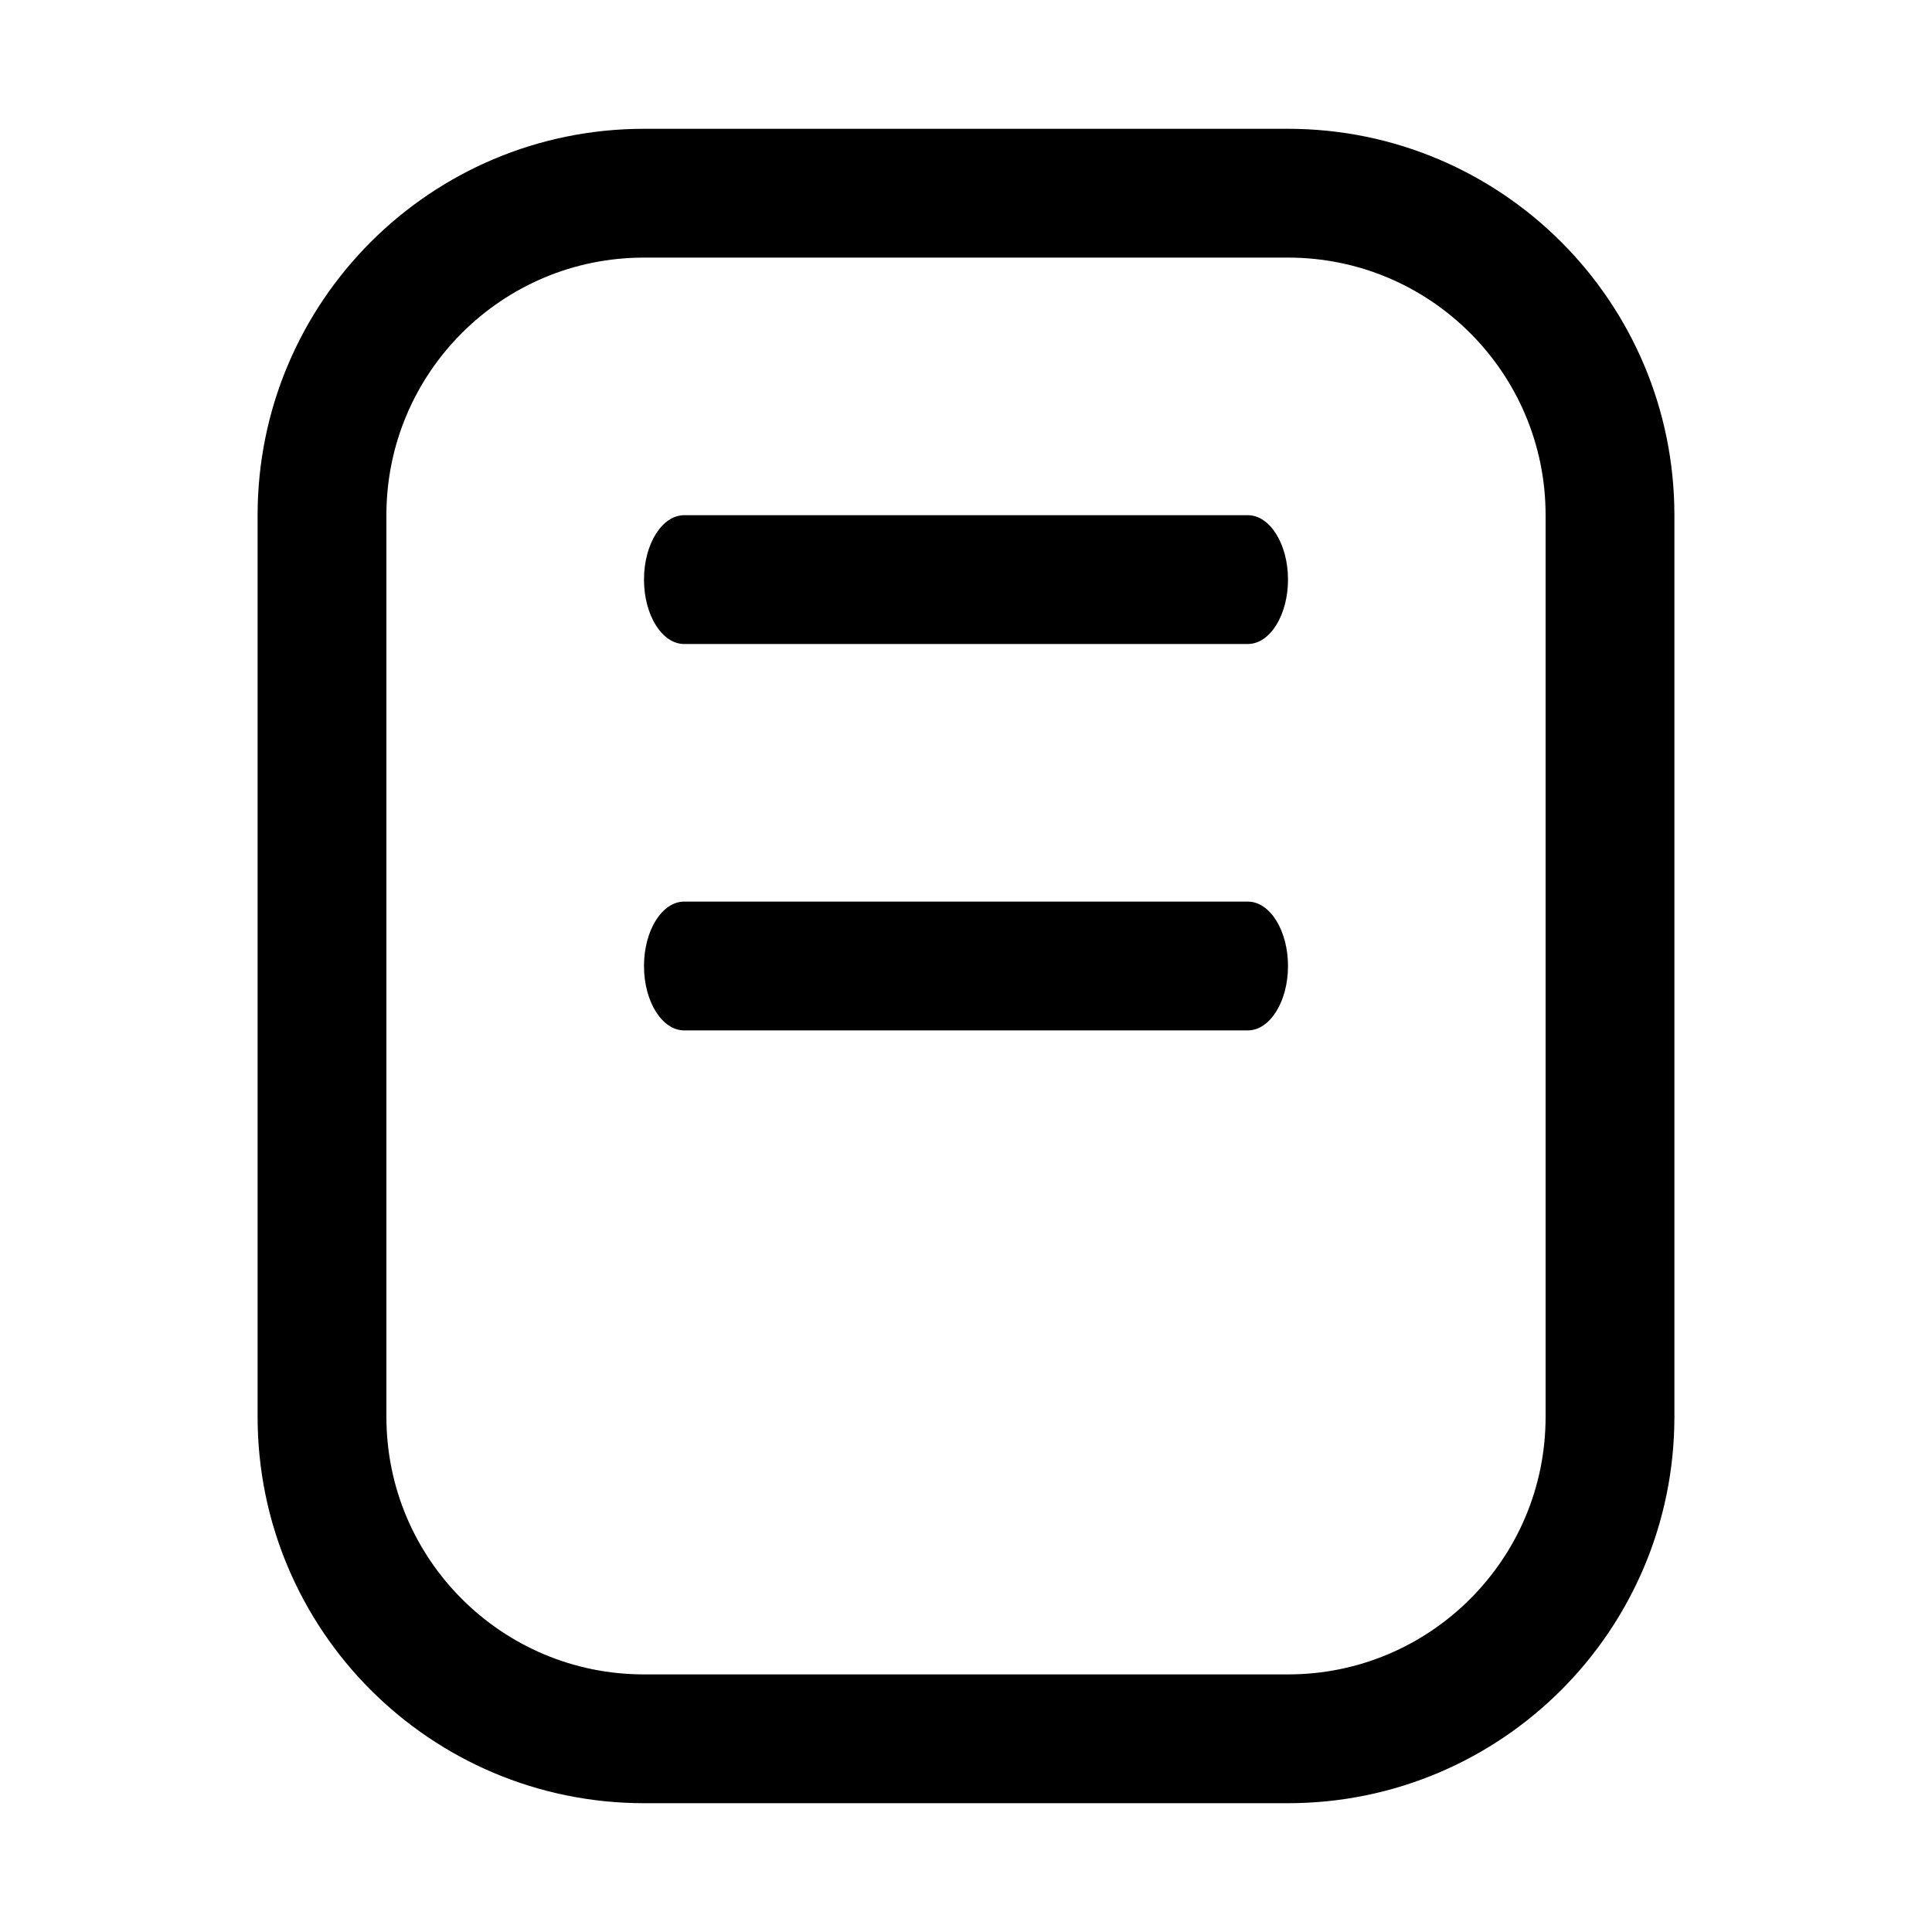
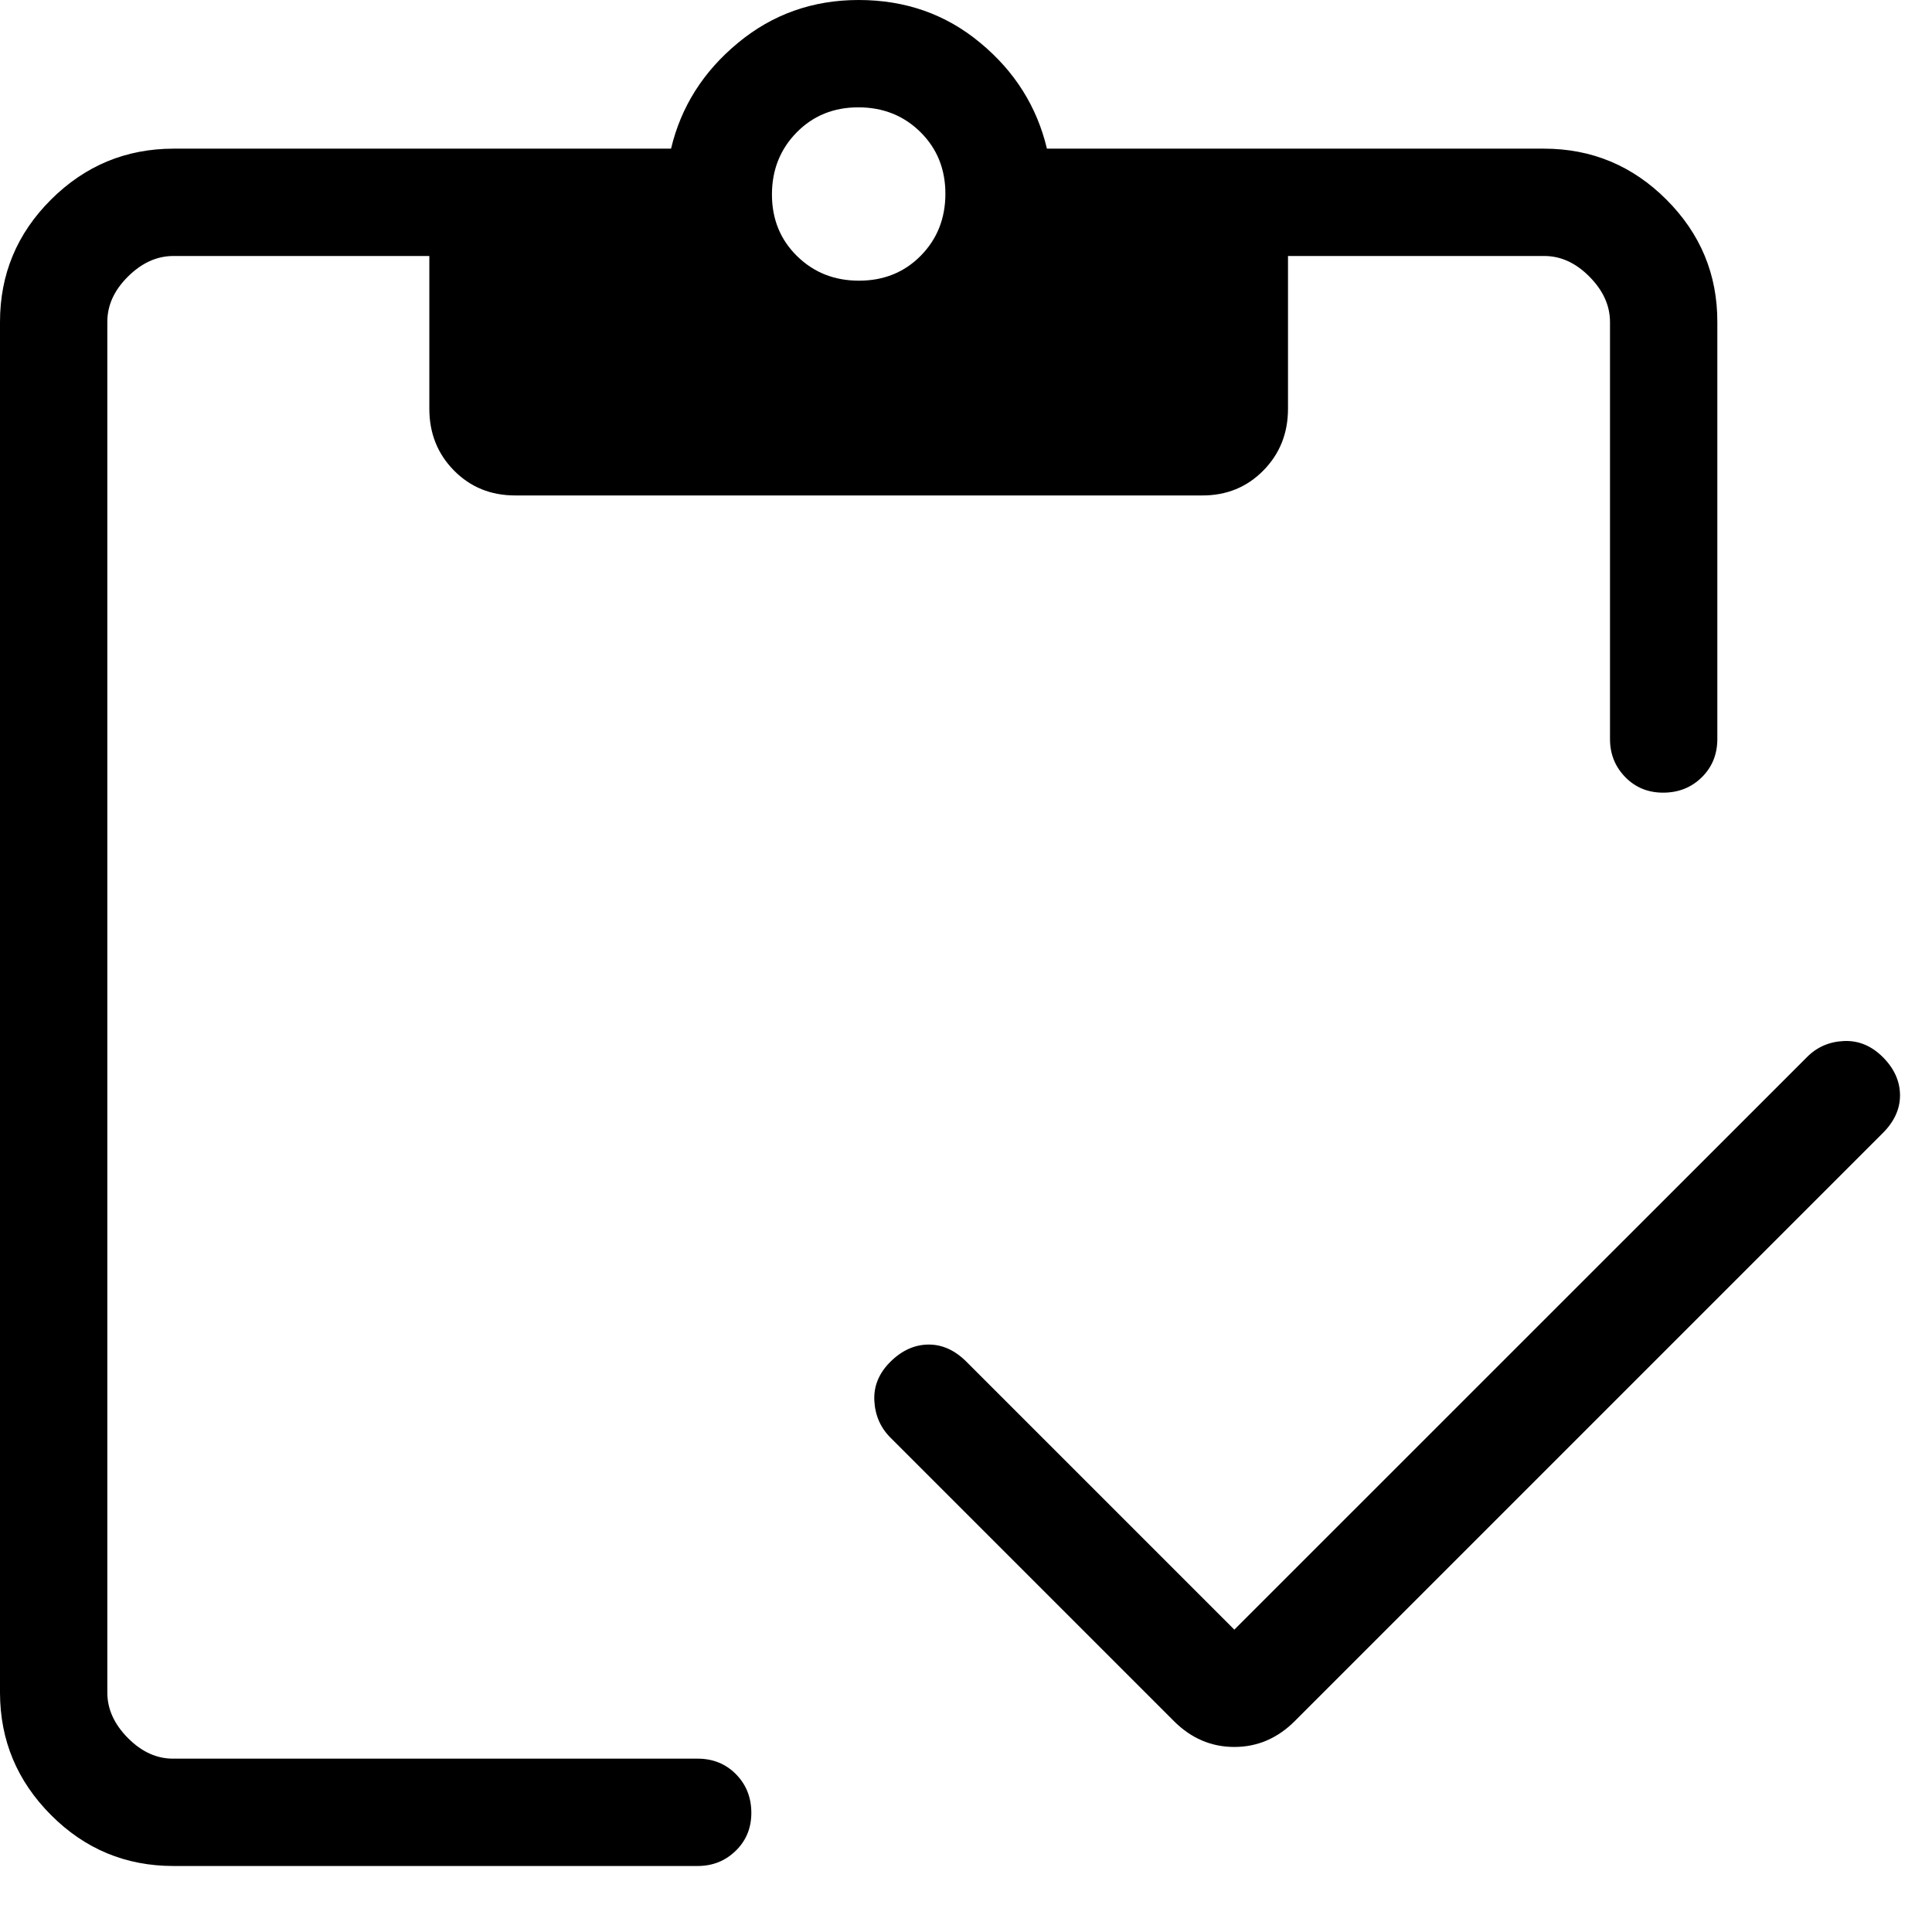
- <svg xmlns="http://www.w3.org/2000/svg" width="15" height="15" viewBox="0 0 15 15" fill="none">
-   <rect x="2.5" y="1.5" width="10" height="12" rx="2.5" stroke="black" />
-   <path d="M9.688 4C9.86 4 10 4.224 10 4.5C10 4.776 9.86 5 9.688 5H5.312C5.14 5 5 4.776 5 4.5C5 4.224 5.14 4 5.312 4H9.688Z" fill="black" />
-   <path d="M9.688 7C9.86 7 10 7.224 10 7.5C10 7.776 9.86 8 9.688 8H5.312C5.14 8 5 7.776 5 7.5C5 7.224 5.14 7 5.312 7H9.688Z" fill="black" />
+ <svg xmlns="http://www.w3.org/2000/svg" width="18" height="18" viewBox="0 0 18 18" fill="none">
+   <path d="M11.5 15.183L16.835 9.849C16.928 9.755 17.043 9.705 17.179 9.699C17.315 9.693 17.436 9.743 17.542 9.849C17.648 9.955 17.701 10.073 17.702 10.202C17.703 10.331 17.649 10.449 17.542 10.556L12.065 16.033C11.904 16.195 11.715 16.276 11.5 16.276C11.285 16.276 11.096 16.195 10.935 16.033L8.296 13.394C8.203 13.301 8.153 13.186 8.146 13.05C8.139 12.914 8.189 12.793 8.296 12.687C8.403 12.581 8.521 12.528 8.65 12.527C8.779 12.526 8.897 12.58 9.004 12.687L11.5 15.183ZM1.616 17.385C1.171 17.385 0.791 17.227 0.475 16.91C0.159 16.593 0.001 16.214 0 15.771V3C0 2.556 0.158 2.176 0.475 1.86C0.792 1.544 1.172 1.386 1.615 1.385H6.252C6.345 0.994 6.553 0.666 6.875 0.4C7.197 0.133 7.572 0 8 0C8.436 0 8.814 0.133 9.134 0.4C9.454 0.665 9.661 0.994 9.754 1.385H14.384C14.829 1.385 15.209 1.543 15.526 1.86C15.843 2.177 16.001 2.557 16 3V6.885C16 7.027 15.952 7.146 15.856 7.241C15.76 7.336 15.641 7.384 15.499 7.385C15.357 7.386 15.238 7.338 15.143 7.241C15.048 7.144 15 7.026 15 6.885V3.001C15 2.847 14.936 2.706 14.808 2.577C14.68 2.448 14.539 2.384 14.384 2.385H12V3.808C12 4.037 11.923 4.229 11.77 4.384C11.617 4.539 11.427 4.617 11.2 4.616H4.8C4.573 4.616 4.383 4.539 4.23 4.384C4.077 4.229 4 4.037 4 3.808V2.385H1.616C1.462 2.385 1.321 2.449 1.192 2.577C1.063 2.705 0.999 2.846 1 3.001V15.77C1 15.923 1.064 16.064 1.192 16.193C1.32 16.322 1.461 16.386 1.615 16.385H6.5C6.642 16.385 6.761 16.433 6.856 16.529C6.951 16.625 6.999 16.744 7 16.886C7.001 17.028 6.953 17.147 6.856 17.242C6.759 17.337 6.641 17.385 6.5 17.385H1.616ZM8.003 2.615C8.233 2.615 8.425 2.538 8.578 2.383C8.731 2.228 8.808 2.035 8.808 1.805C8.808 1.575 8.73 1.383 8.575 1.23C8.42 1.077 8.227 1 7.997 1C7.767 1 7.575 1.078 7.422 1.234C7.269 1.39 7.192 1.583 7.192 1.812C7.192 2.041 7.27 2.233 7.426 2.386C7.582 2.539 7.774 2.615 8.003 2.615Z" fill="black" />
</svg>
